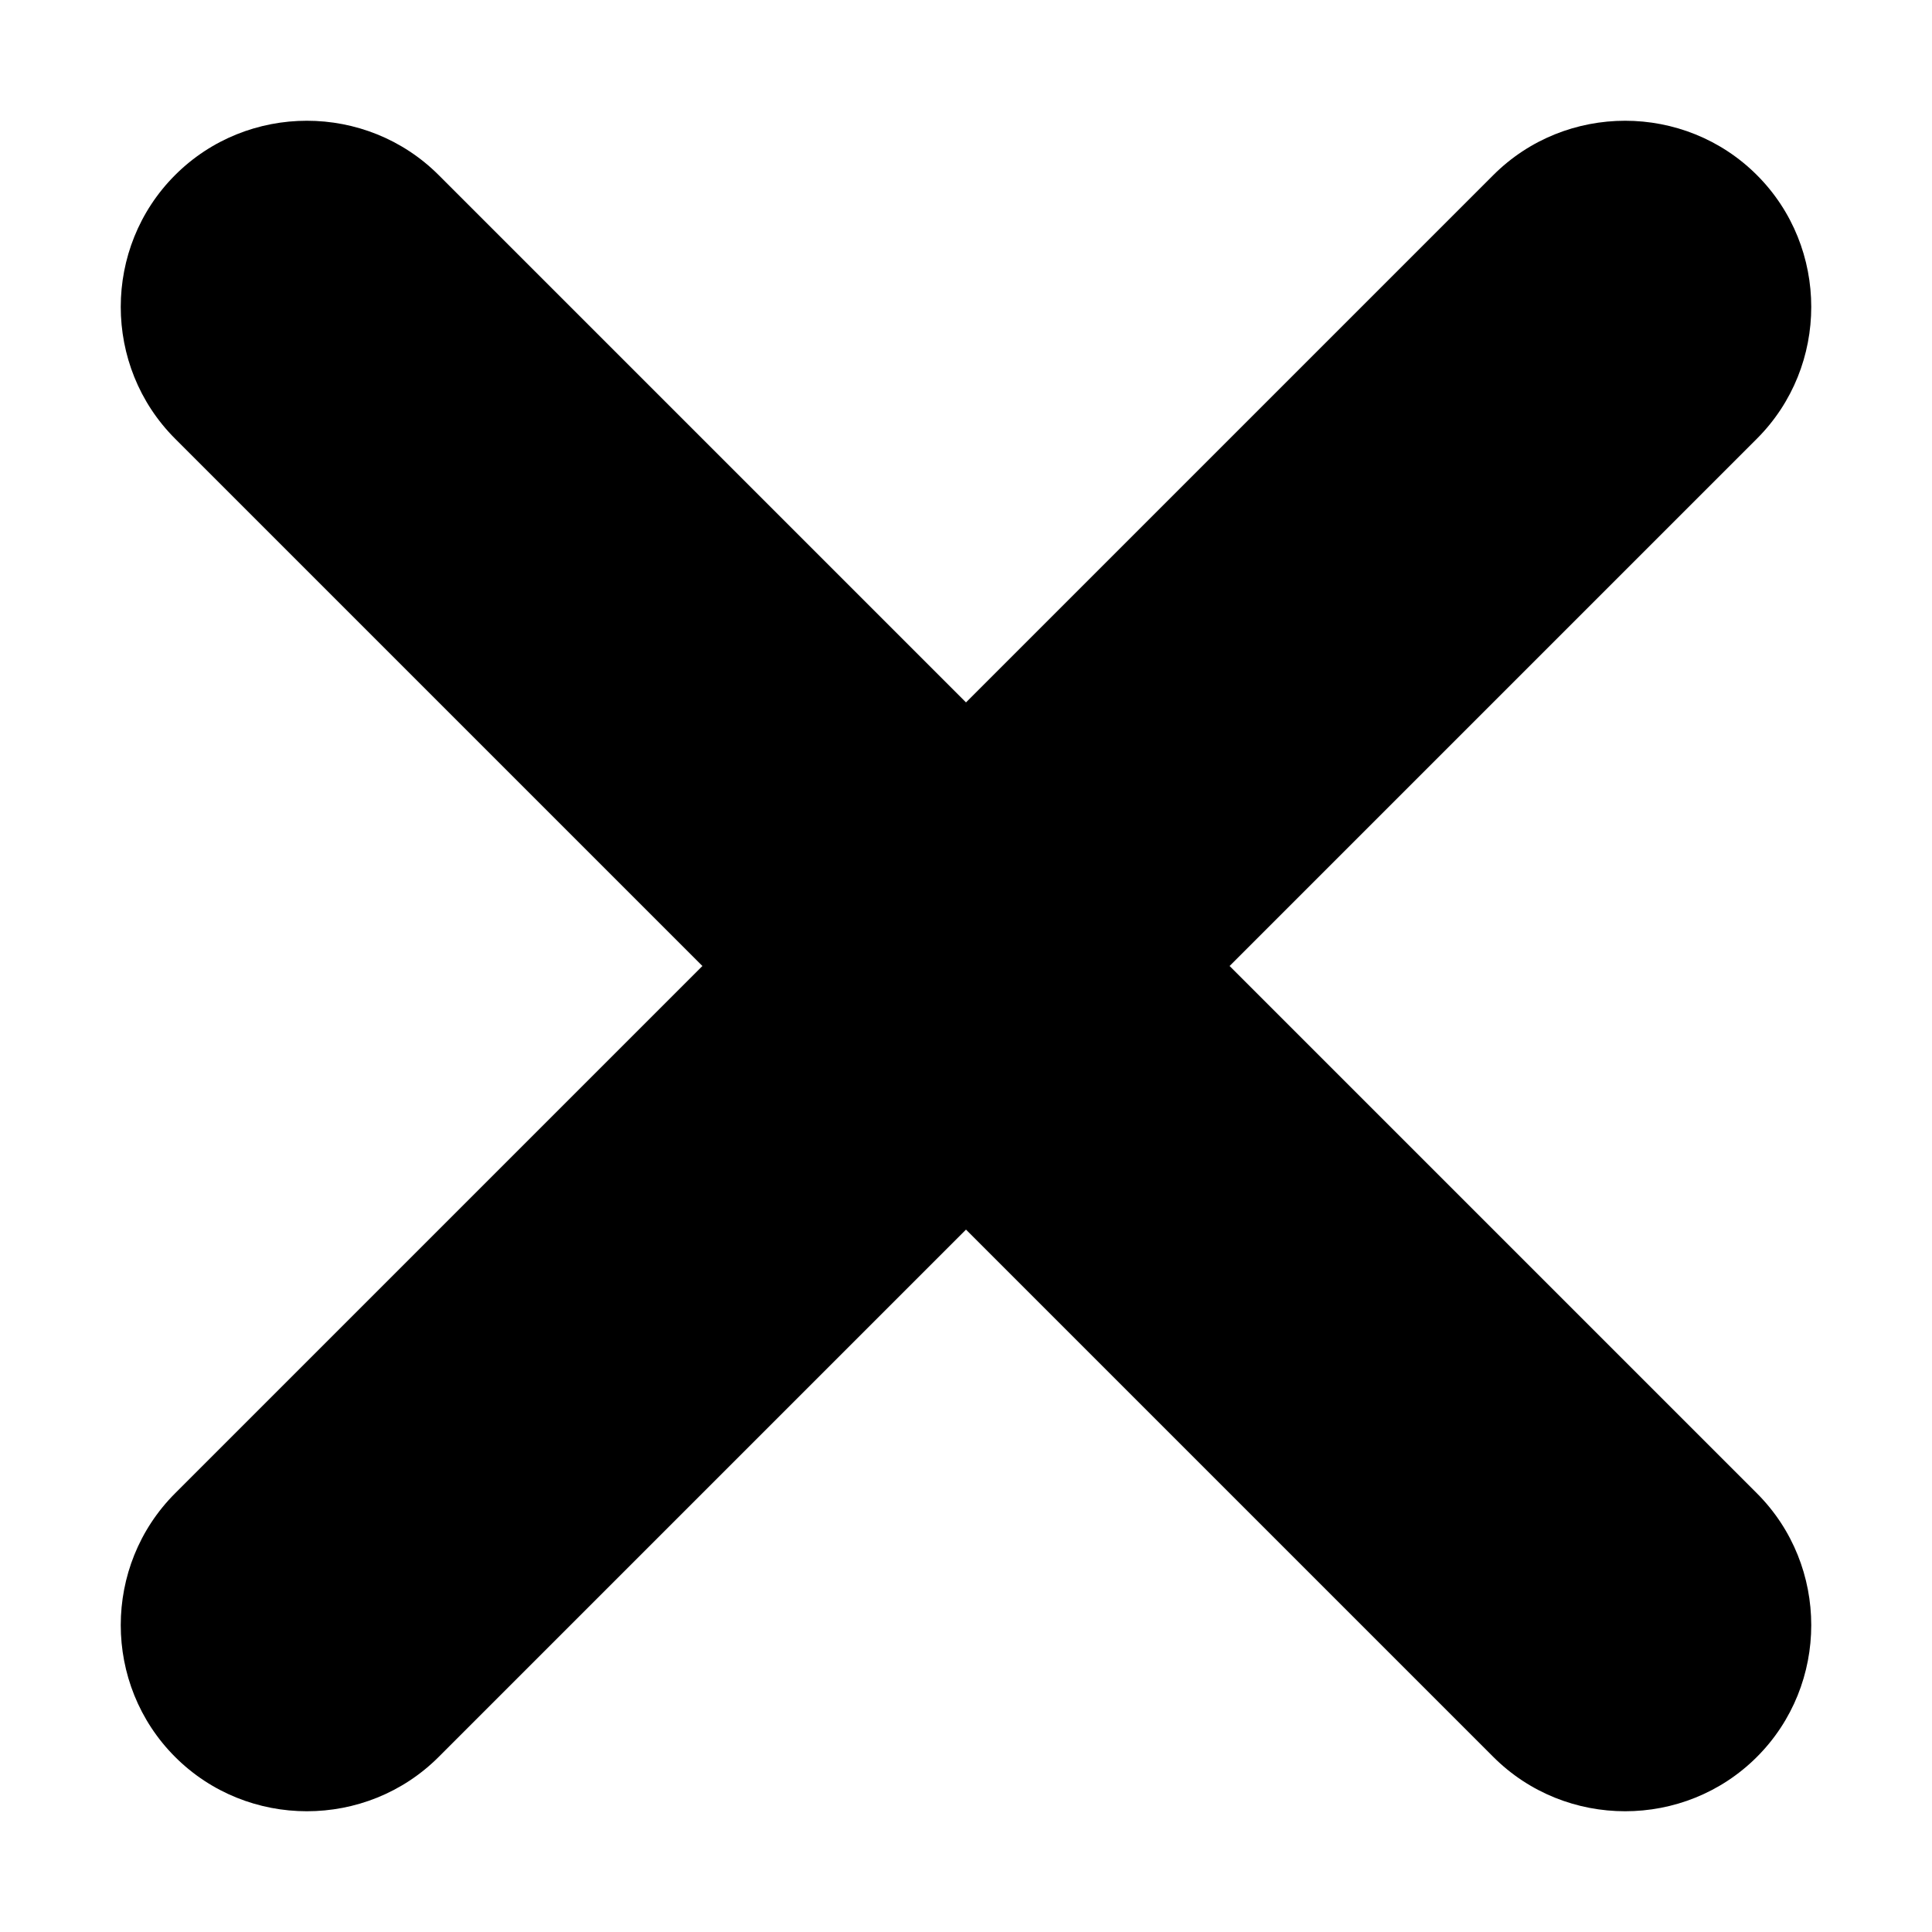
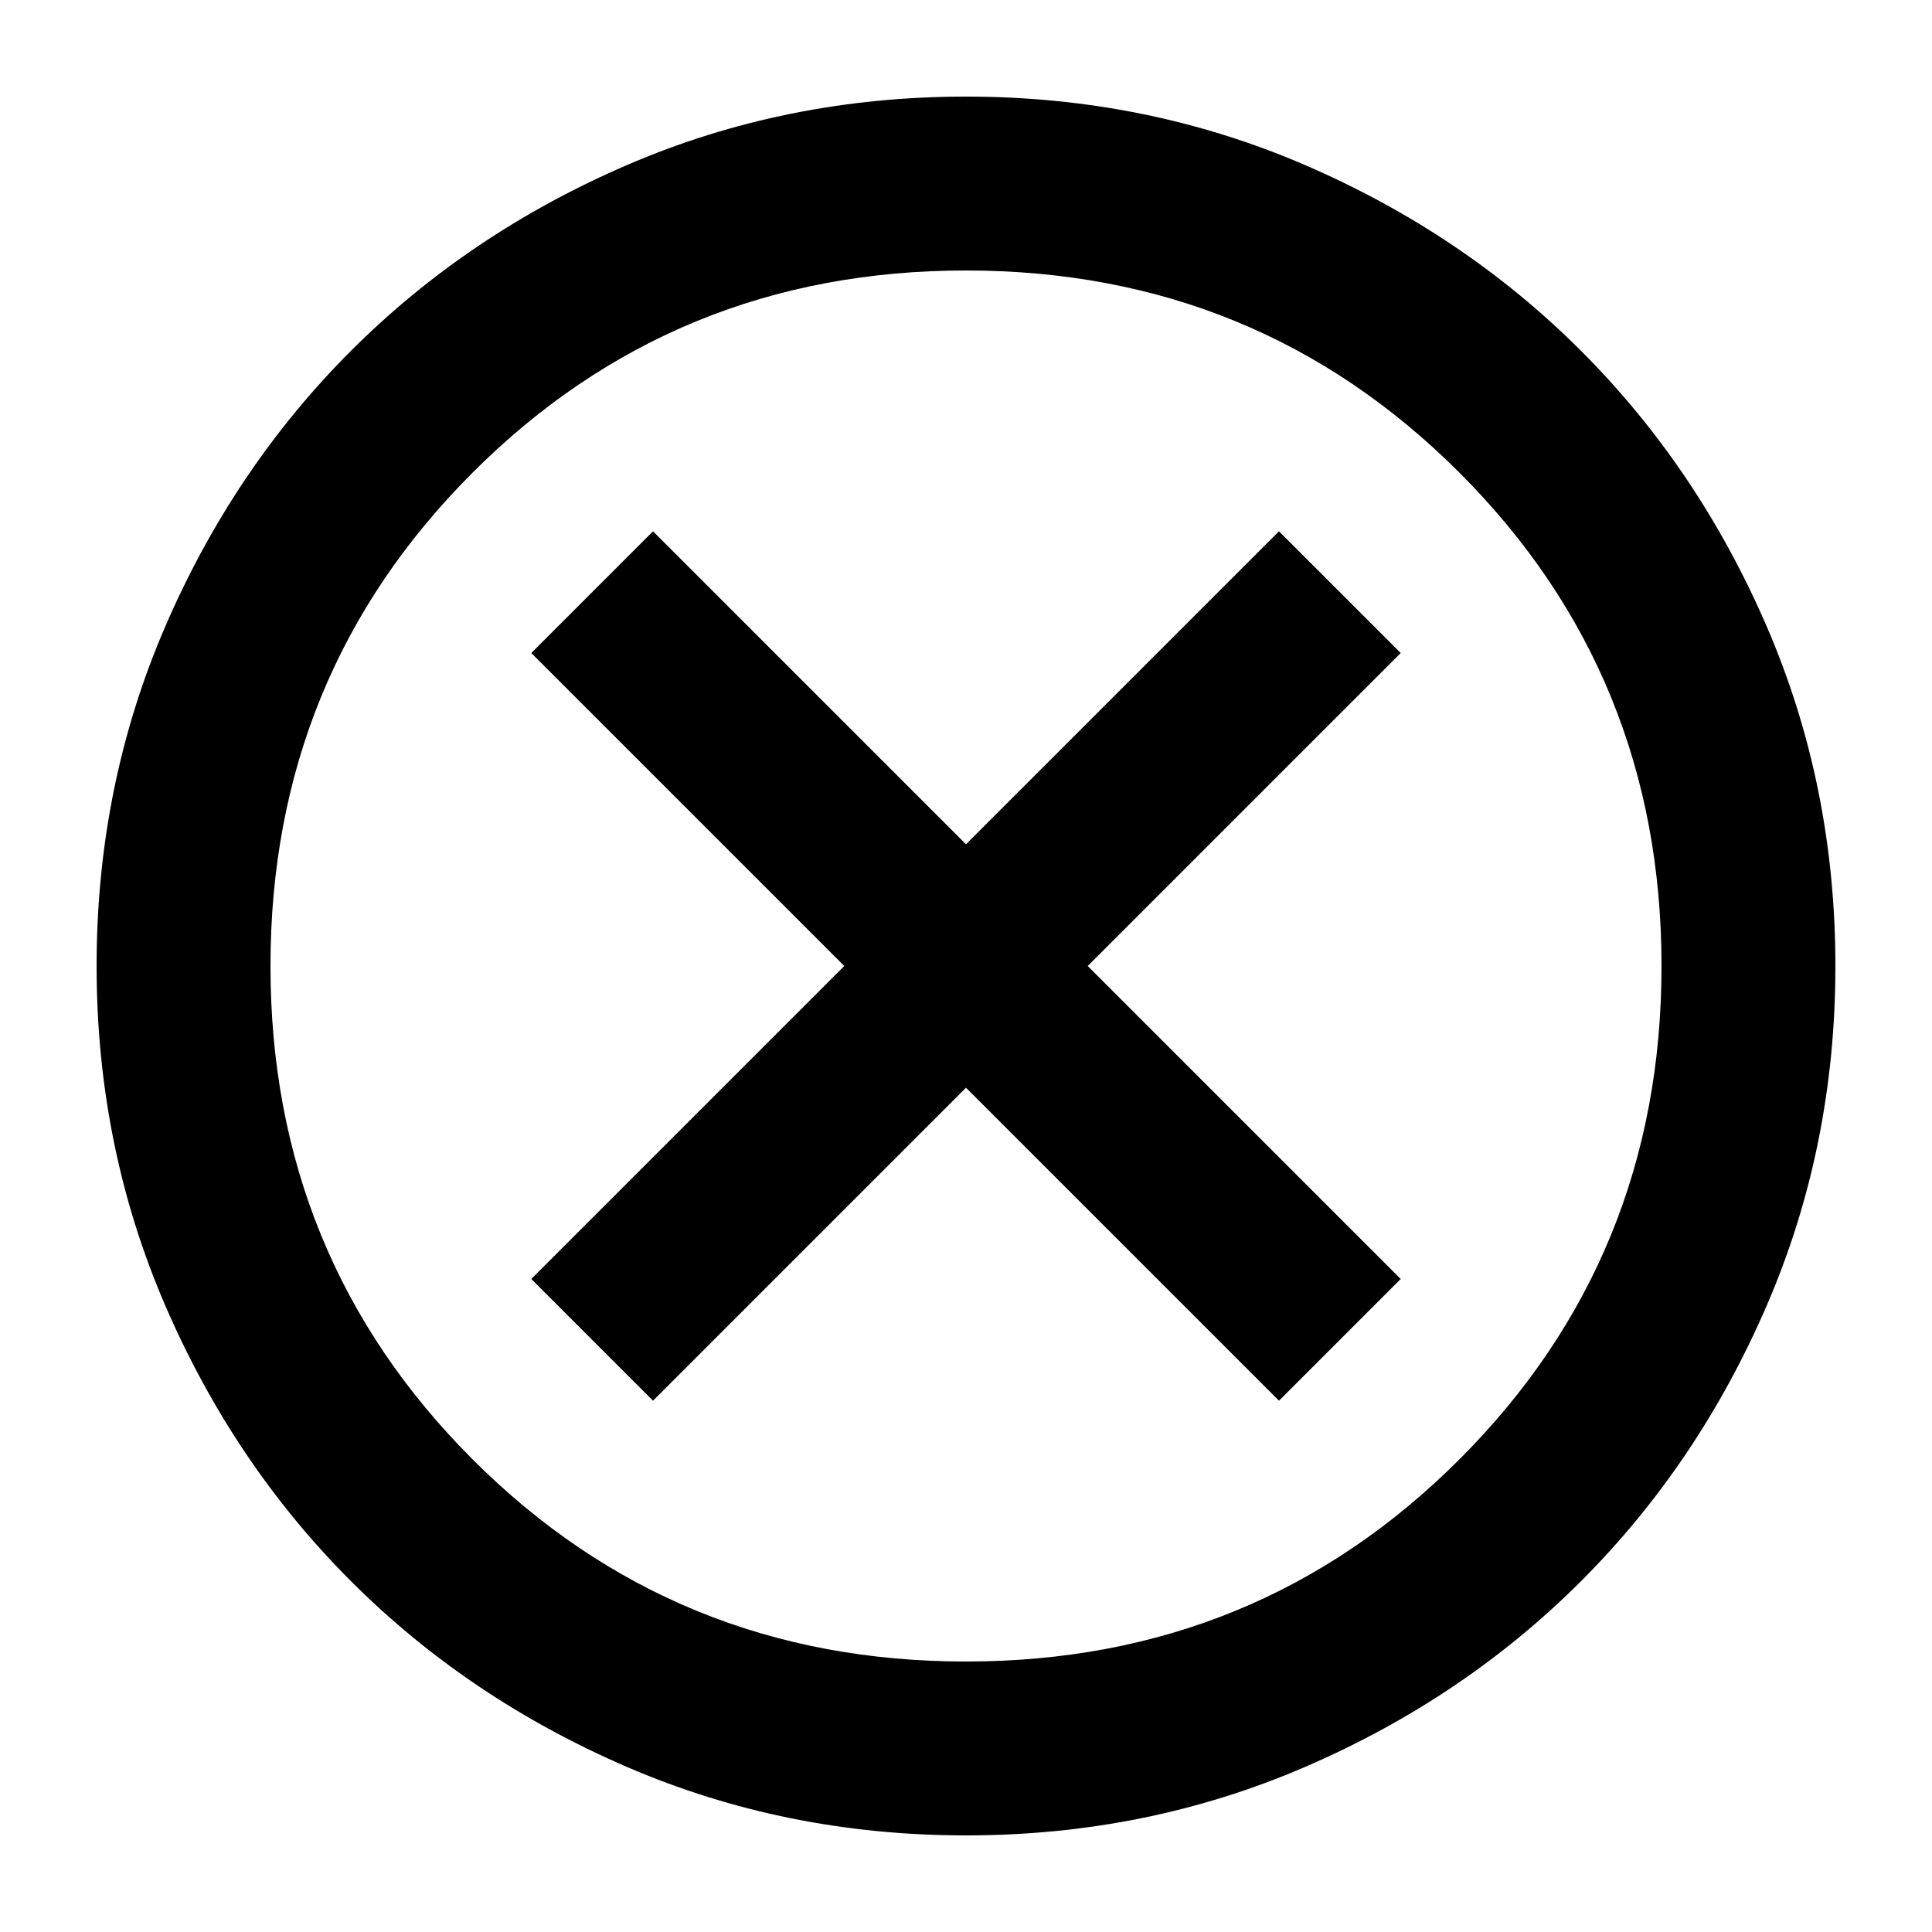
- <svg xmlns="http://www.w3.org/2000/svg" enable-background="new 0 0 100 100" height="16" viewBox="0 0 16 16" width="16">
-   <path d="m14.55 1.45c.6.6.6 1.583 0 2.183l-4.367 4.367 4.367 4.367c.6.6.6 1.583 0 2.183-.6.6-1.583.6-2.183 0l-4.367-4.367-4.367 4.367c-.6.6-1.583.6-2.183 0-.6-.6-.6-1.583 0-2.183l4.367-4.367-4.367-4.367c-.6-.6-.6-1.583 0-2.183.6-.6 1.583-.6 2.183-0l4.367 4.367 4.367-4.367c.6-.6 1.583-.6 2.183-0z" stroke-width="2.4" />
+ <svg xmlns="http://www.w3.org/2000/svg" width="1e3mm" height="1e3mm" version="1.1" viewBox="0 0 1e3 1e3" xml:space="preserve">
+   <g transform="matrix(1.125,0,0,1.125,-40,1040)">
+     <path d="m336-280 144-144 144 144 56-56-144-144 144-144-56-56-144 144-144-144-56 56 144 144-144 144zm144 200q-83 0-156-31.5t-127-85.5-85.5-127-31.5-156 31.5-156 85.5-127 127-85.5 156-31.5 156 31.5 127 85.5 85.5 127 31.5 156-31.5 156-85.5 127-127 85.5-156 31.5zm0-80q134 0 227-93t93-227-93-227-227-93-227 93-93 227 93 227 227 93z" />
+   </g>
</svg>
